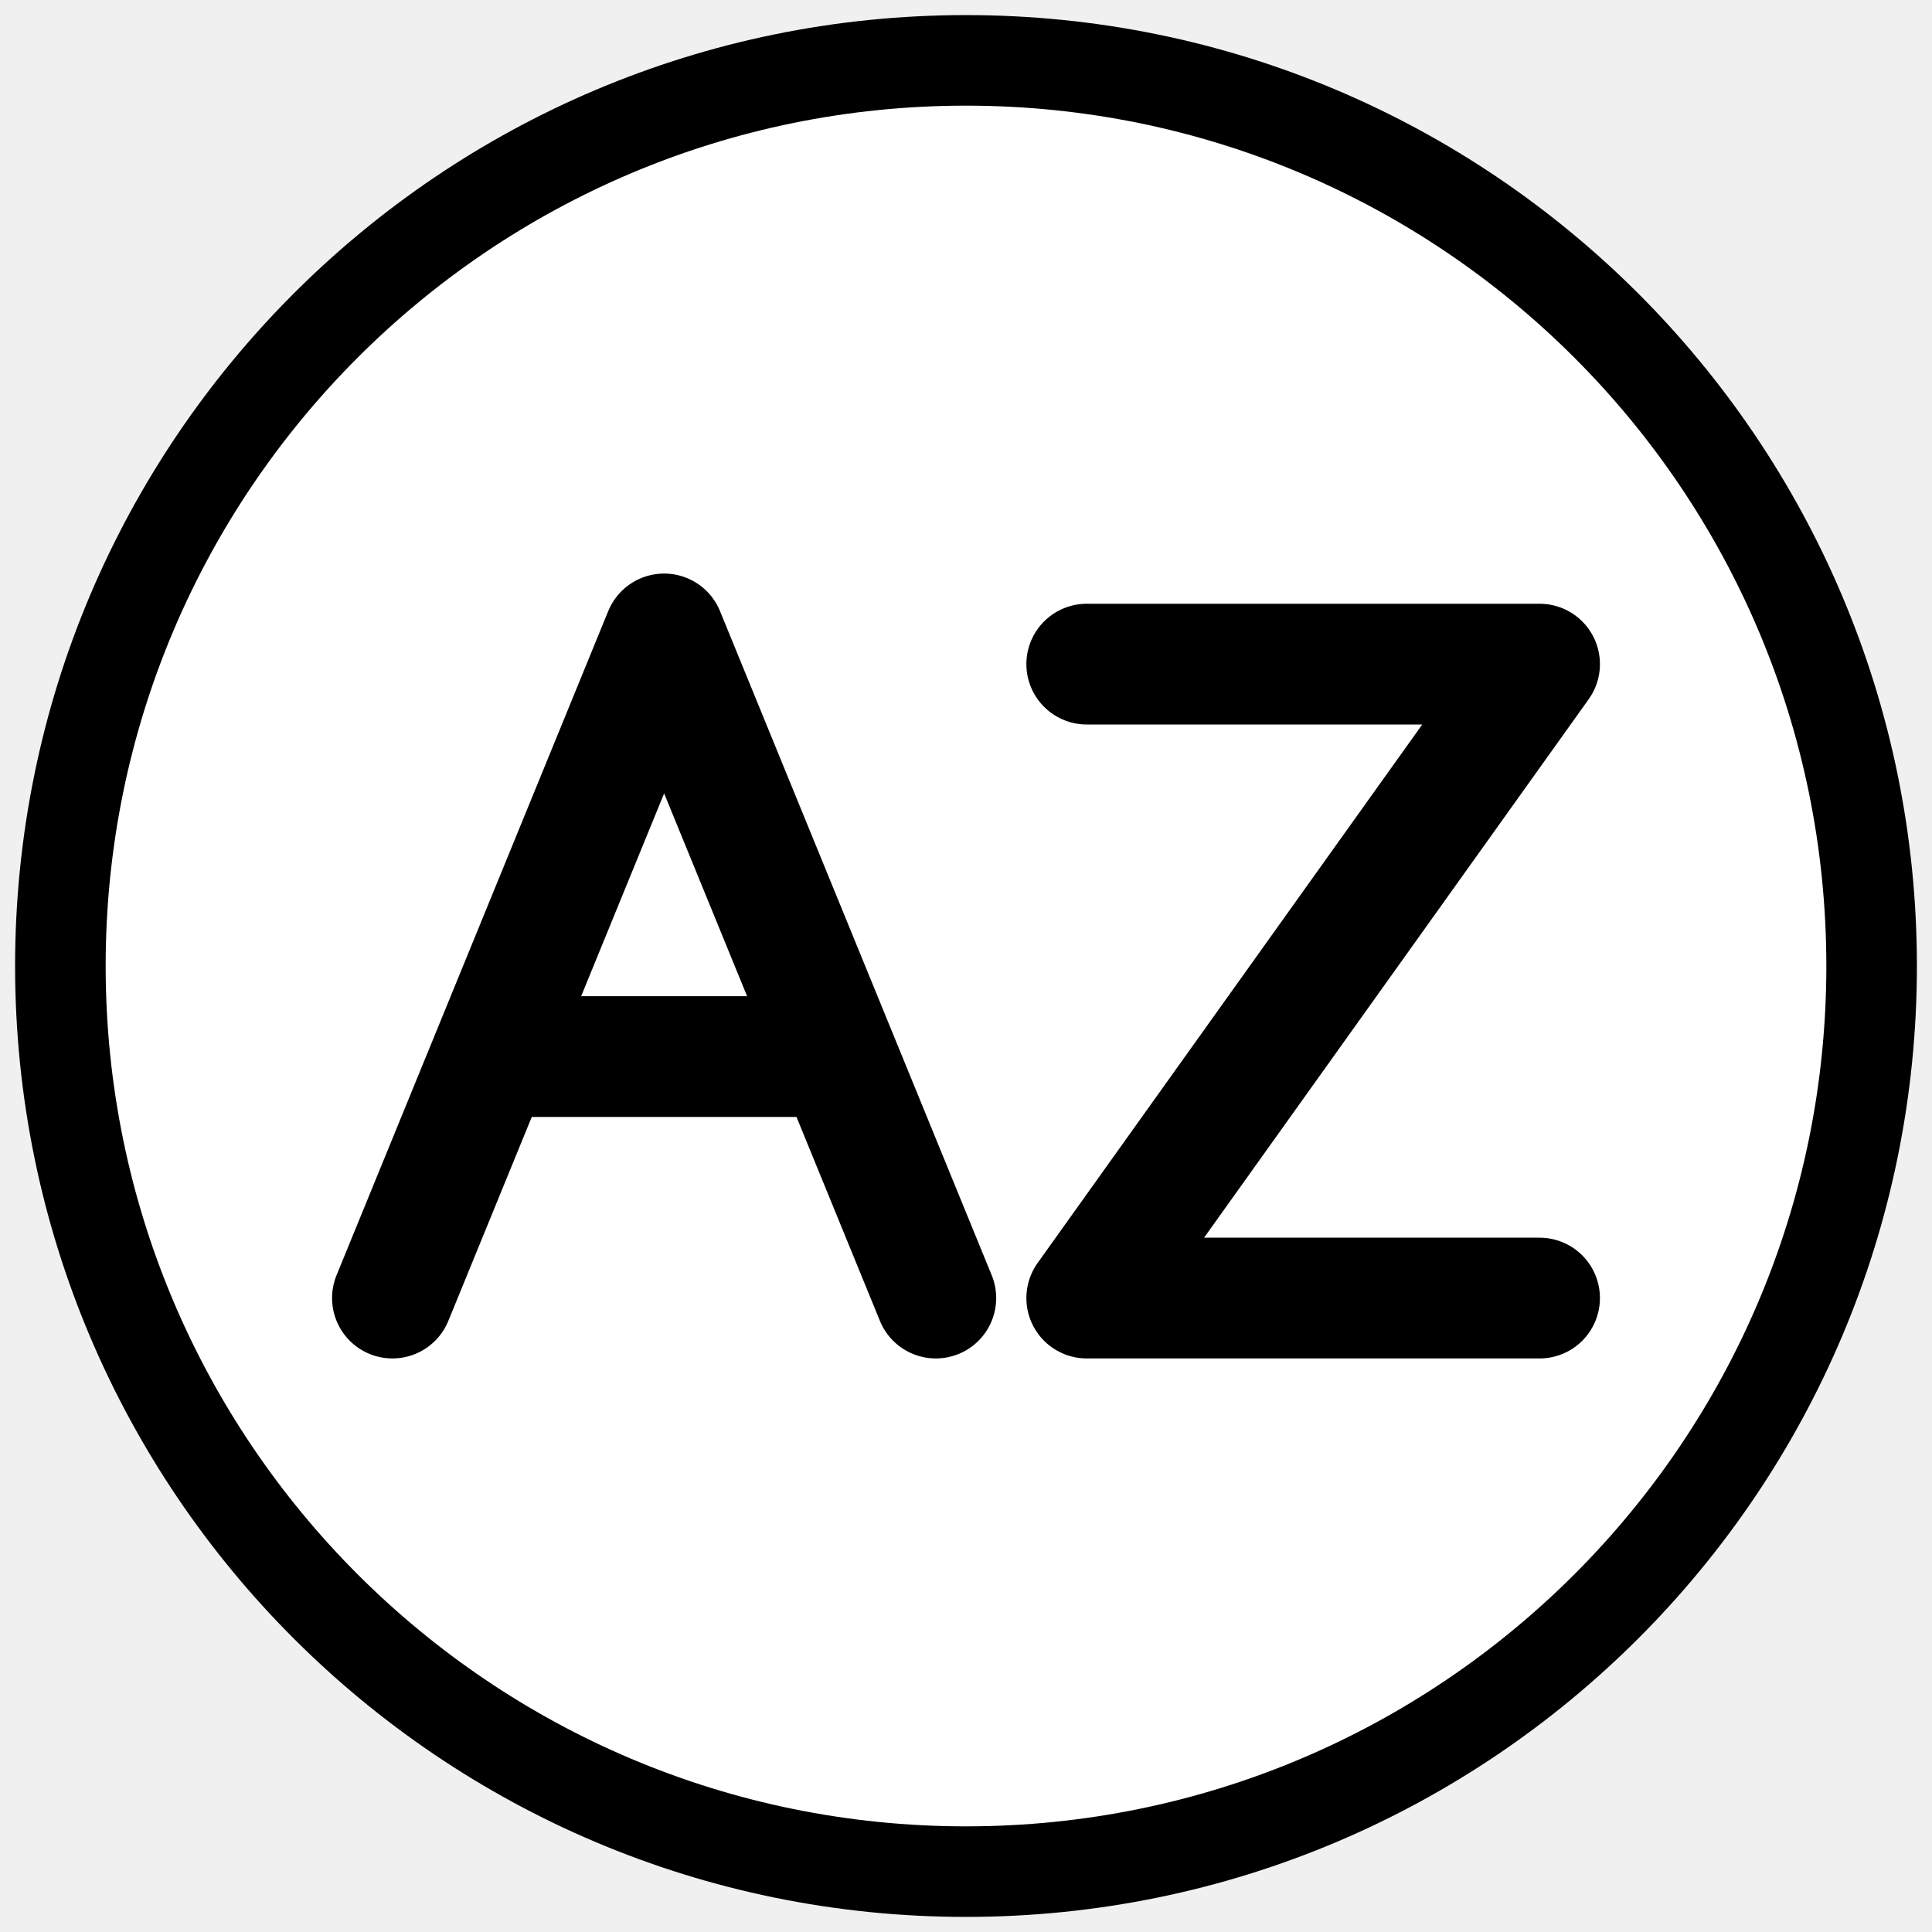
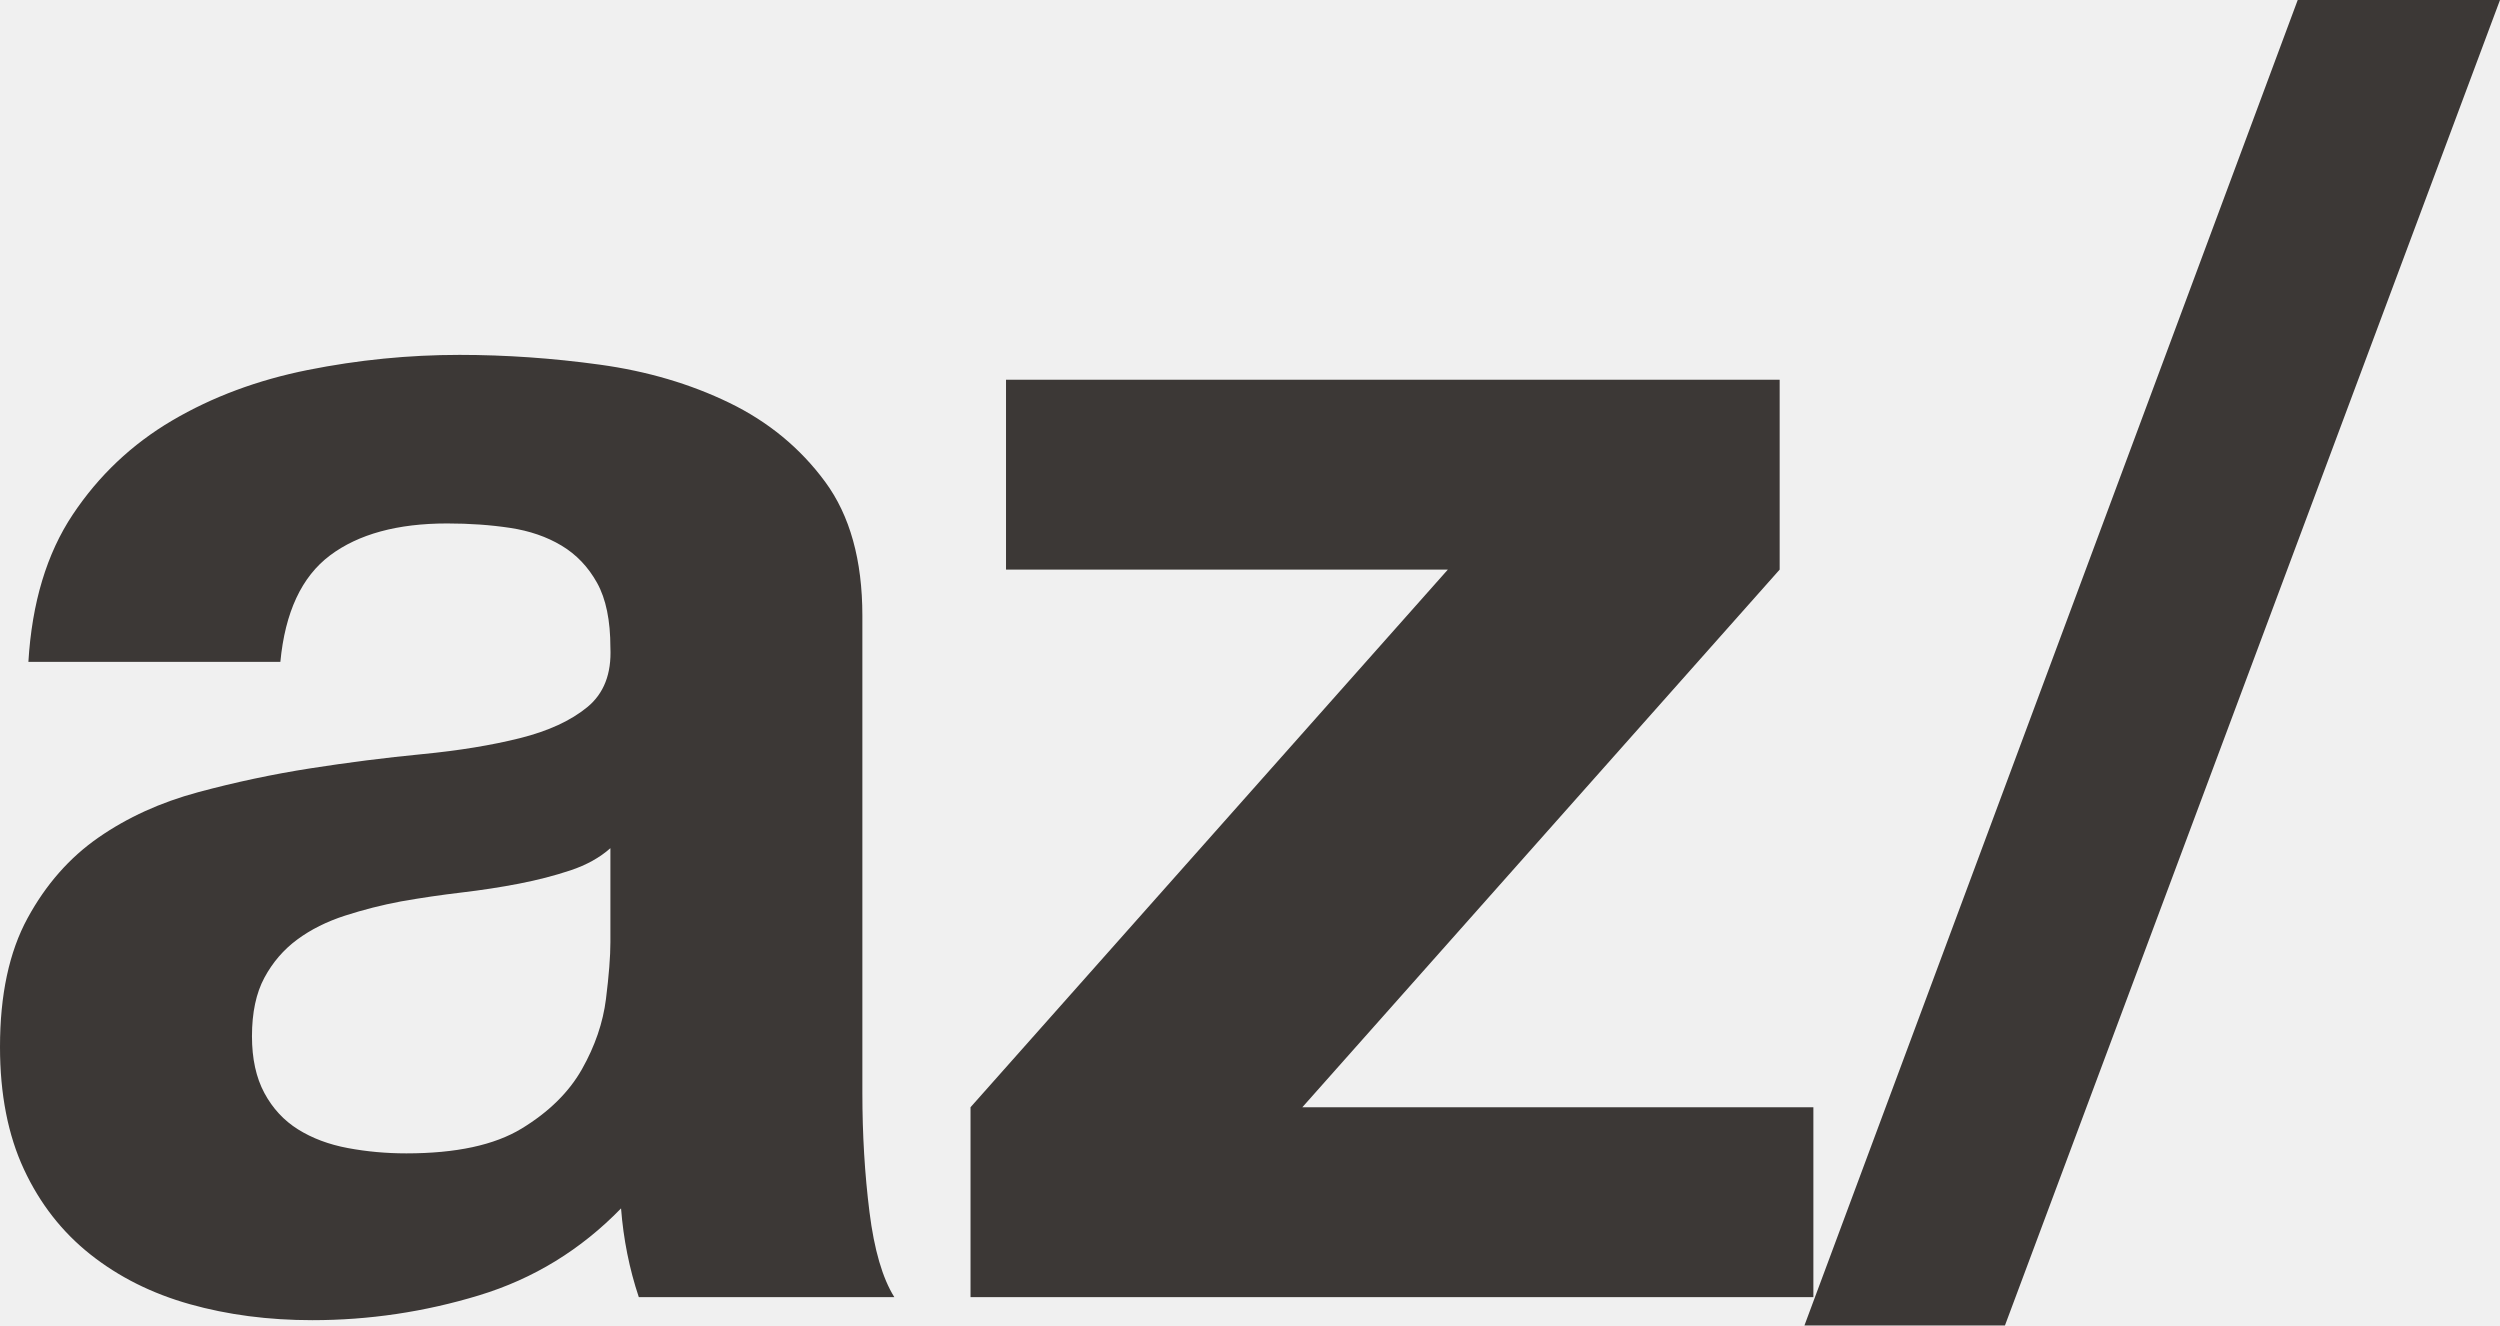
- <svg xmlns="http://www.w3.org/2000/svg" viewBox="0 0 64 64">
-   <circle cx="32" cy="32" r="30" fill="white" stroke="black" stroke-width="3" />
-   <path d="M13 43 22 21 31 43M17 35h10M36 22h15L36 43h15" fill="none" stroke="black" stroke-width="4" stroke-linecap="round" stroke-linejoin="round" />
+ <svg xmlns="http://www.w3.org/2000/svg" viewBox="0.704 -16.082 30.996 16.434">
+   <style>
+     :root { fill: #3c3836; }
+     @media (prefers-color-scheme: dark) { :root { fill: #ebdbb2; } }
+   </style>
+   <path d="M1.056 -7.876Q1.122 -8.976 1.606 -9.702Q2.09 -10.428 2.838 -10.868Q3.586 -11.308 4.521 -11.495Q5.456 -11.682 6.402 -11.682Q7.26 -11.682 8.14 -11.561Q9.02 -11.44 9.746 -11.088Q10.472 -10.736 10.934 -10.109Q11.396 -9.482 11.396 -8.448L11.396 -2.53Q11.396 -1.76 11.484 -1.056Q11.572 -0.352 11.792 0L8.624 0Q8.536 -0.264 8.481 -0.539Q8.426 -0.814 8.404 -1.1Q7.656 -0.33 6.644 -0.022Q5.632 0.286 4.576 0.286Q3.762 0.286 3.058 0.088Q2.354 -0.11 1.826 -0.528Q1.298 -0.946 1.001 -1.584Q0.704 -2.222 0.704 -3.102Q0.704 -4.07 1.045 -4.697Q1.386 -5.324 1.925 -5.698Q2.464 -6.072 3.157 -6.259Q3.85 -6.446 4.554 -6.556Q5.258 -6.666 5.94 -6.732Q6.622 -6.798 7.15 -6.93Q7.678 -7.062 7.986 -7.315Q8.294 -7.568 8.272 -8.052Q8.272 -8.558 8.107 -8.855Q7.942 -9.152 7.667 -9.317Q7.392 -9.482 7.029 -9.537Q6.666 -9.592 6.248 -9.592Q5.324 -9.592 4.796 -9.196Q4.268 -8.8 4.18 -7.876ZM8.272 -5.566Q8.074 -5.39 7.777 -5.291Q7.48 -5.192 7.139 -5.126Q6.798 -5.06 6.424 -5.016Q6.05 -4.972 5.676 -4.906Q5.324 -4.84 4.983 -4.73Q4.642 -4.62 4.389 -4.433Q4.136 -4.246 3.982 -3.96Q3.828 -3.674 3.828 -3.234Q3.828 -2.816 3.982 -2.53Q4.136 -2.244 4.4 -2.079Q4.664 -1.914 5.016 -1.848Q5.368 -1.782 5.742 -1.782Q6.666 -1.782 7.172 -2.09Q7.678 -2.398 7.92 -2.827Q8.162 -3.256 8.217 -3.696Q8.272 -4.136 8.272 -4.4Z" />
+   <path d="M12.737 -2.354L12.737 0L23.187 0L23.187 -2.354L16.851 -2.354L22.769 -9.02L22.769 -11.374L13.177 -11.374L13.177 -9.02L18.655 -9.02Z" />
+   <path d="M29.192 -16.082L23.076 0.352L25.562 0.352L31.7 -16.082Z" />
</svg>
